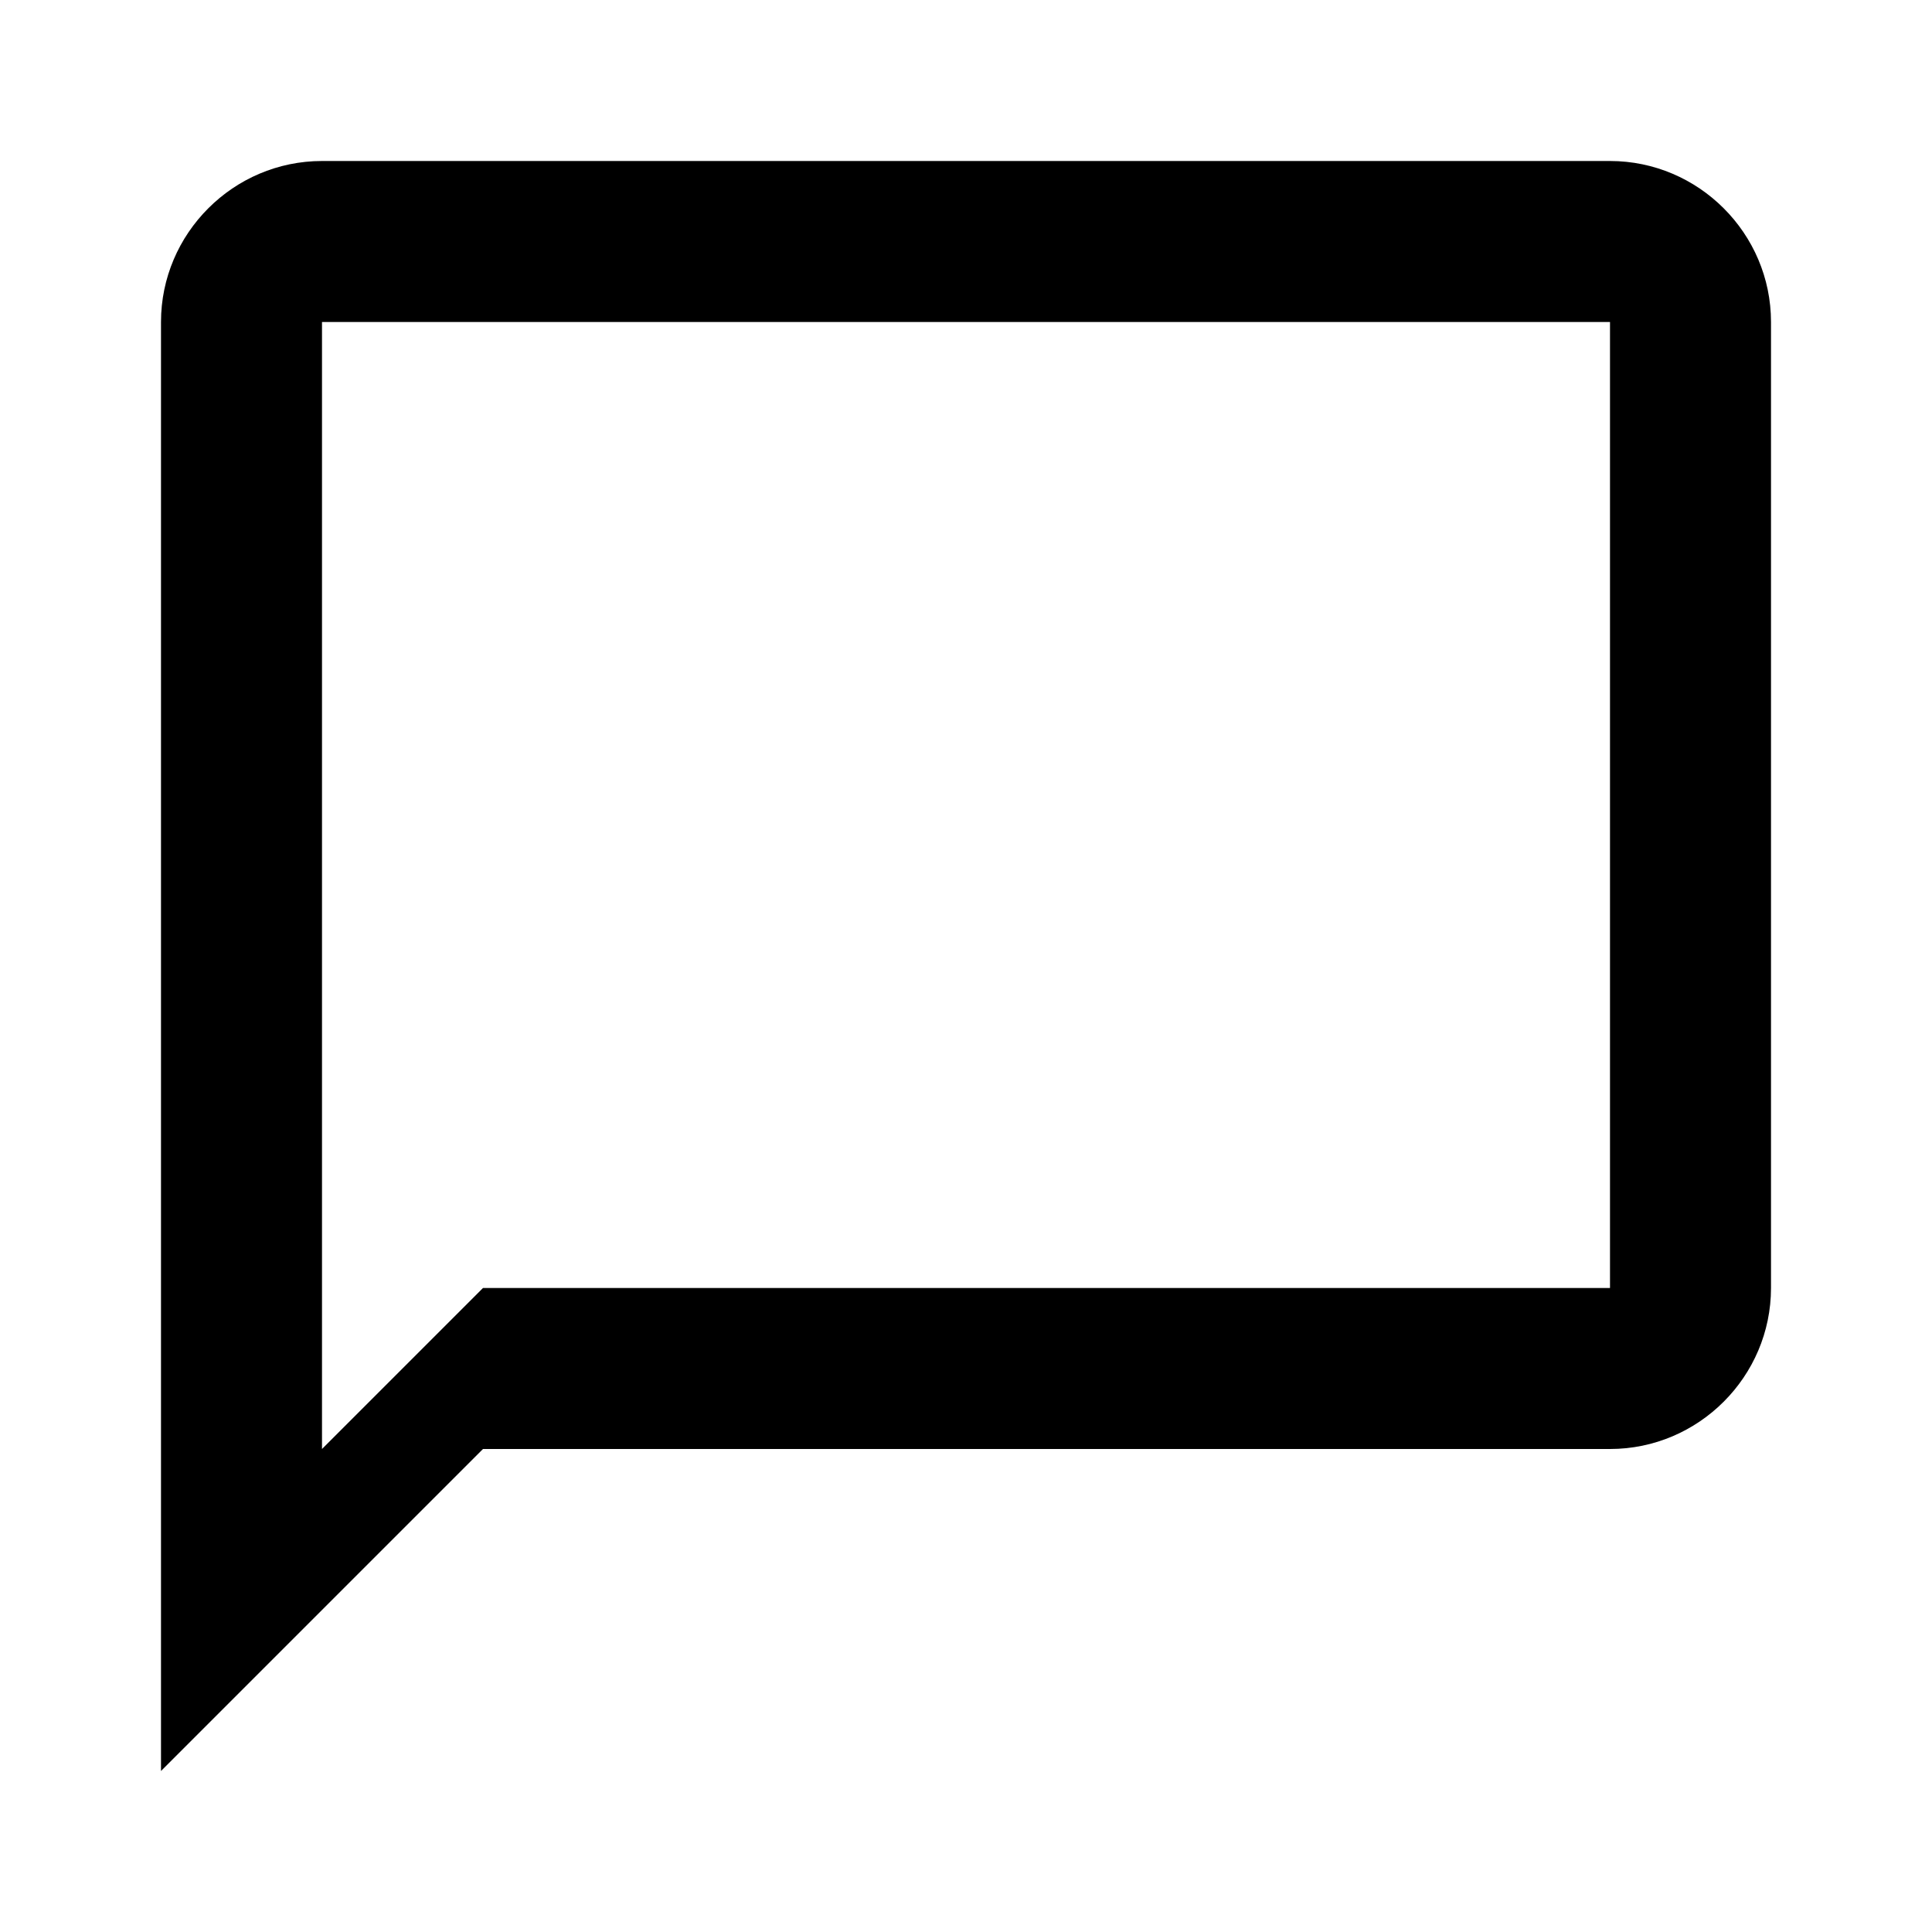
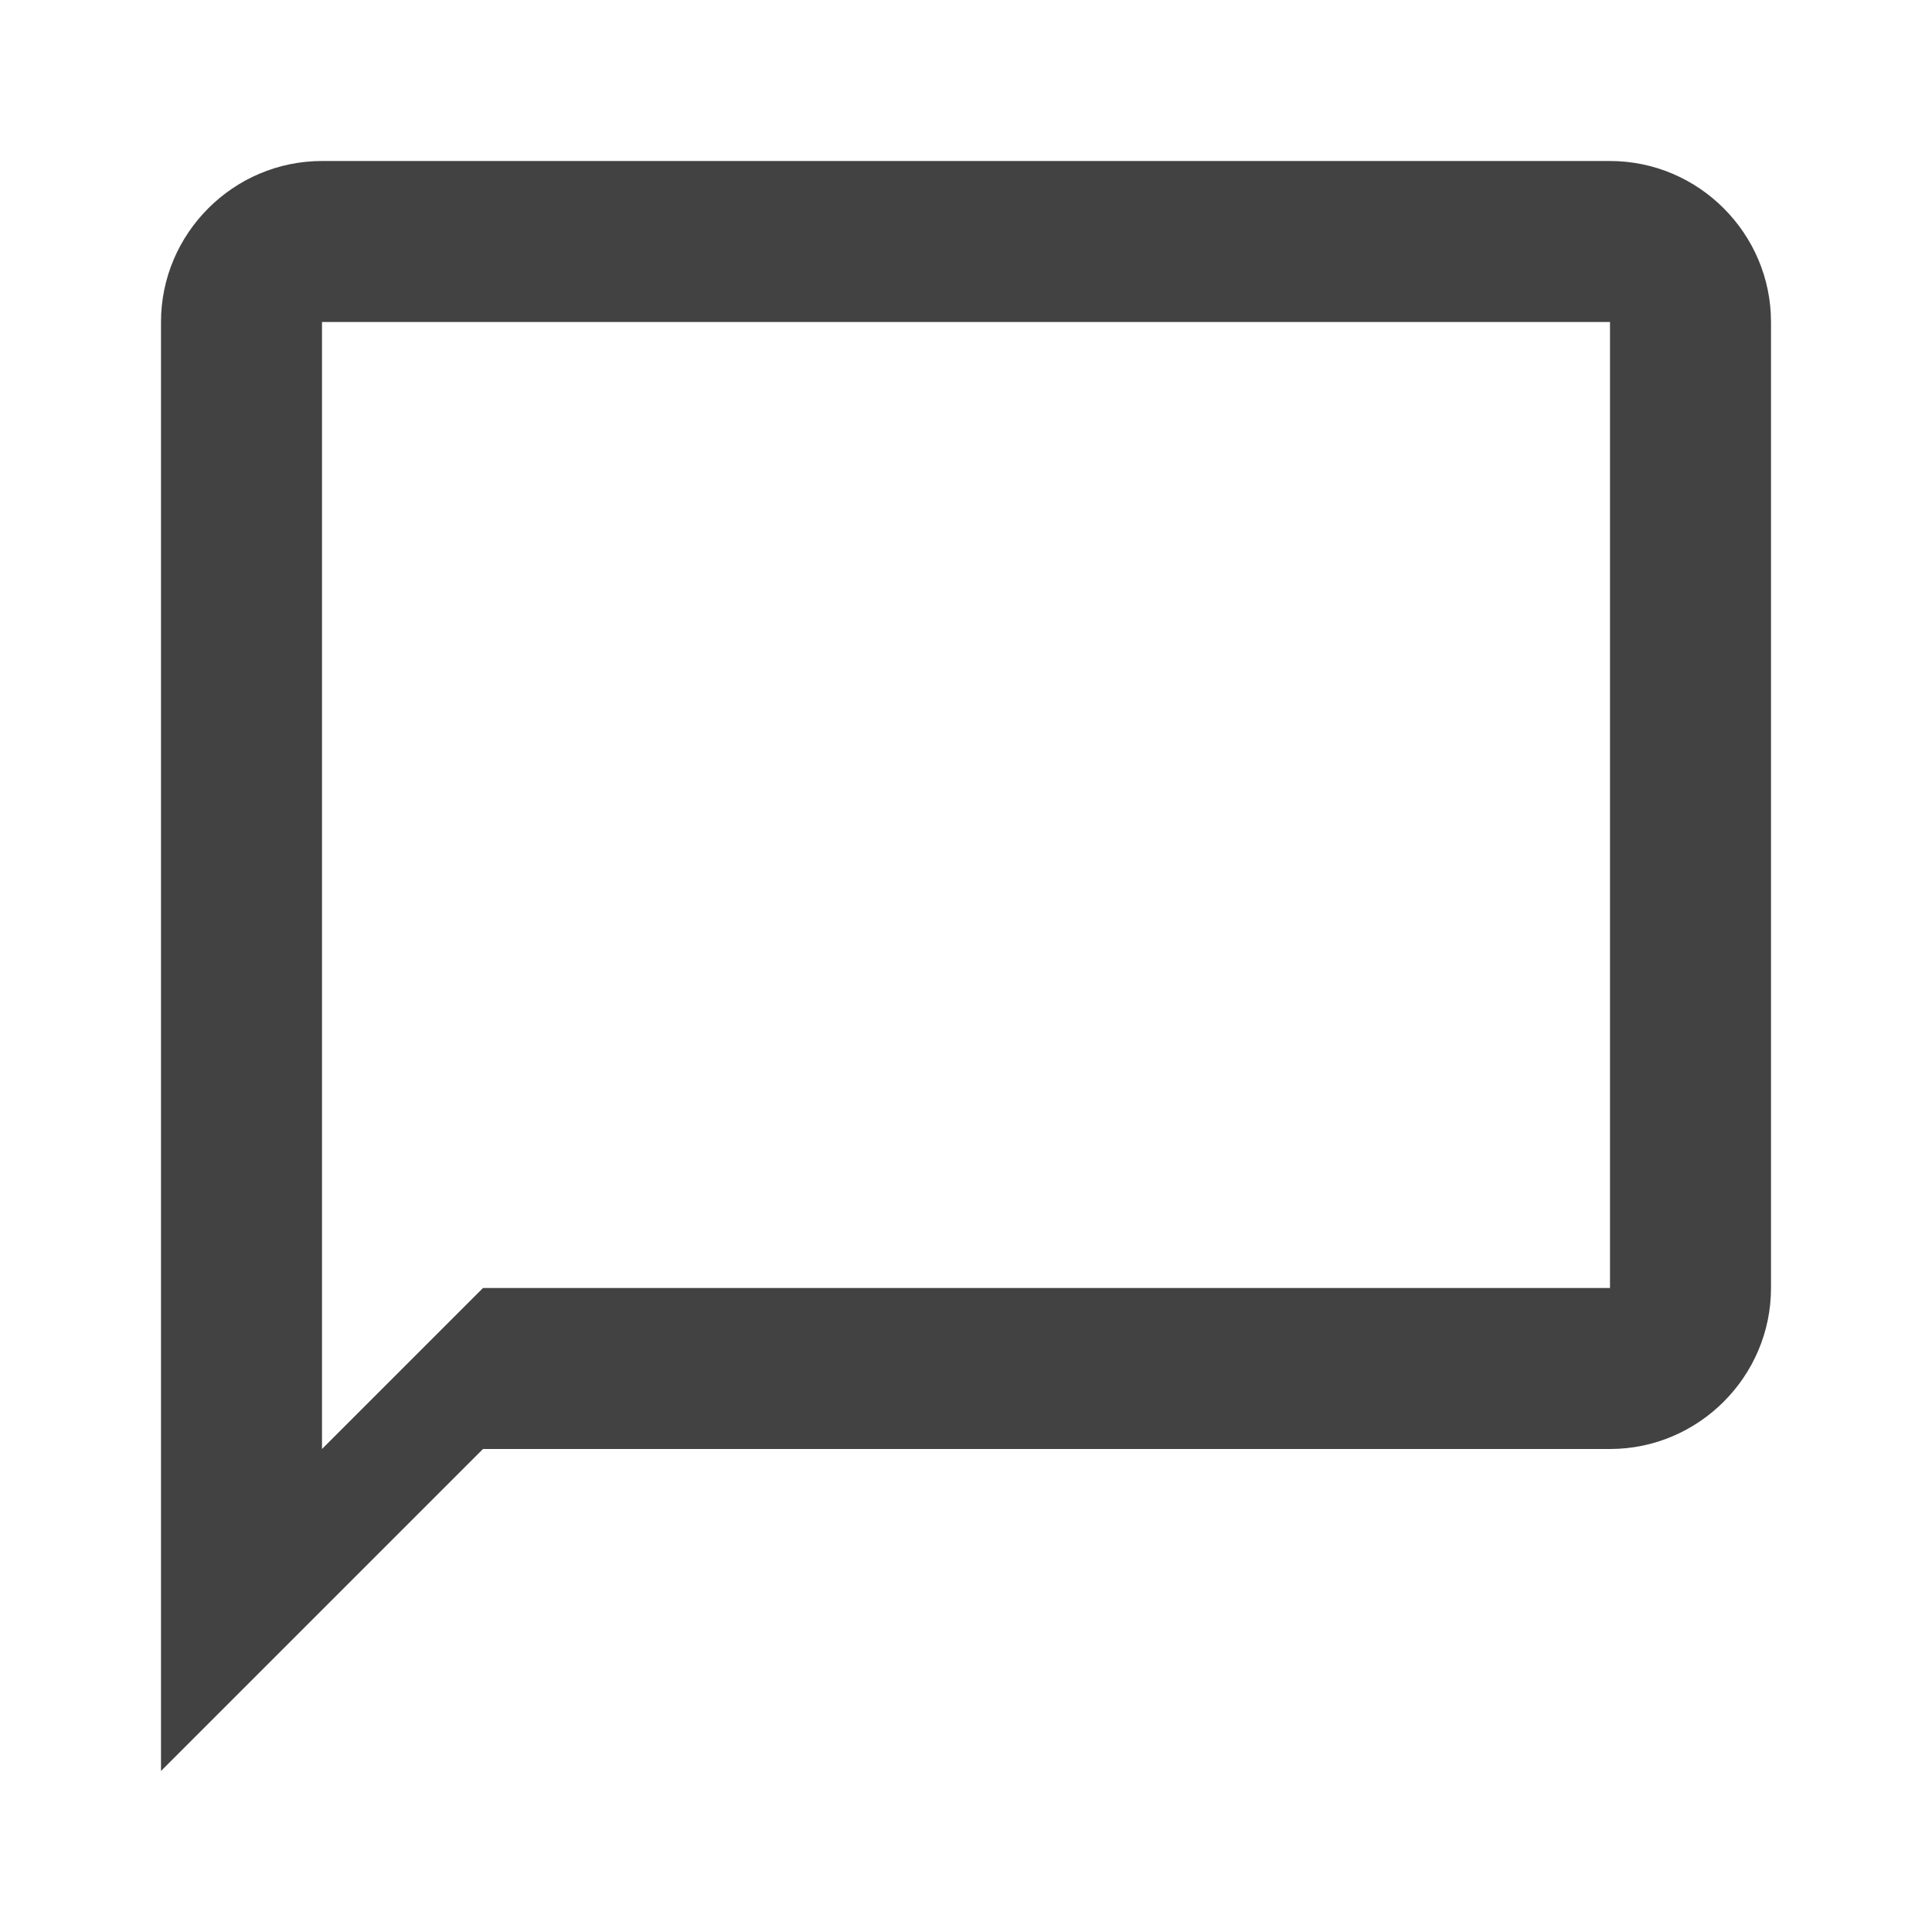
- <svg xmlns="http://www.w3.org/2000/svg" fill="#000000" height="24" viewBox="0 0 24 24" width="24">
+ <svg xmlns="http://www.w3.org/2000/svg" fill="#424242" height="24" viewBox="0 0 24 24" width="24">
  <path d="M0 0h24v24H0V0z" fill="none" />
  <path d="M20 2H4c-1.1 0-2 .9-2 2v18l4-4h14c1.1 0 2-.9 2-2V4c0-1.1-.9-2-2-2zm0 14H6l-2 2V4h16v12z" />
</svg>
